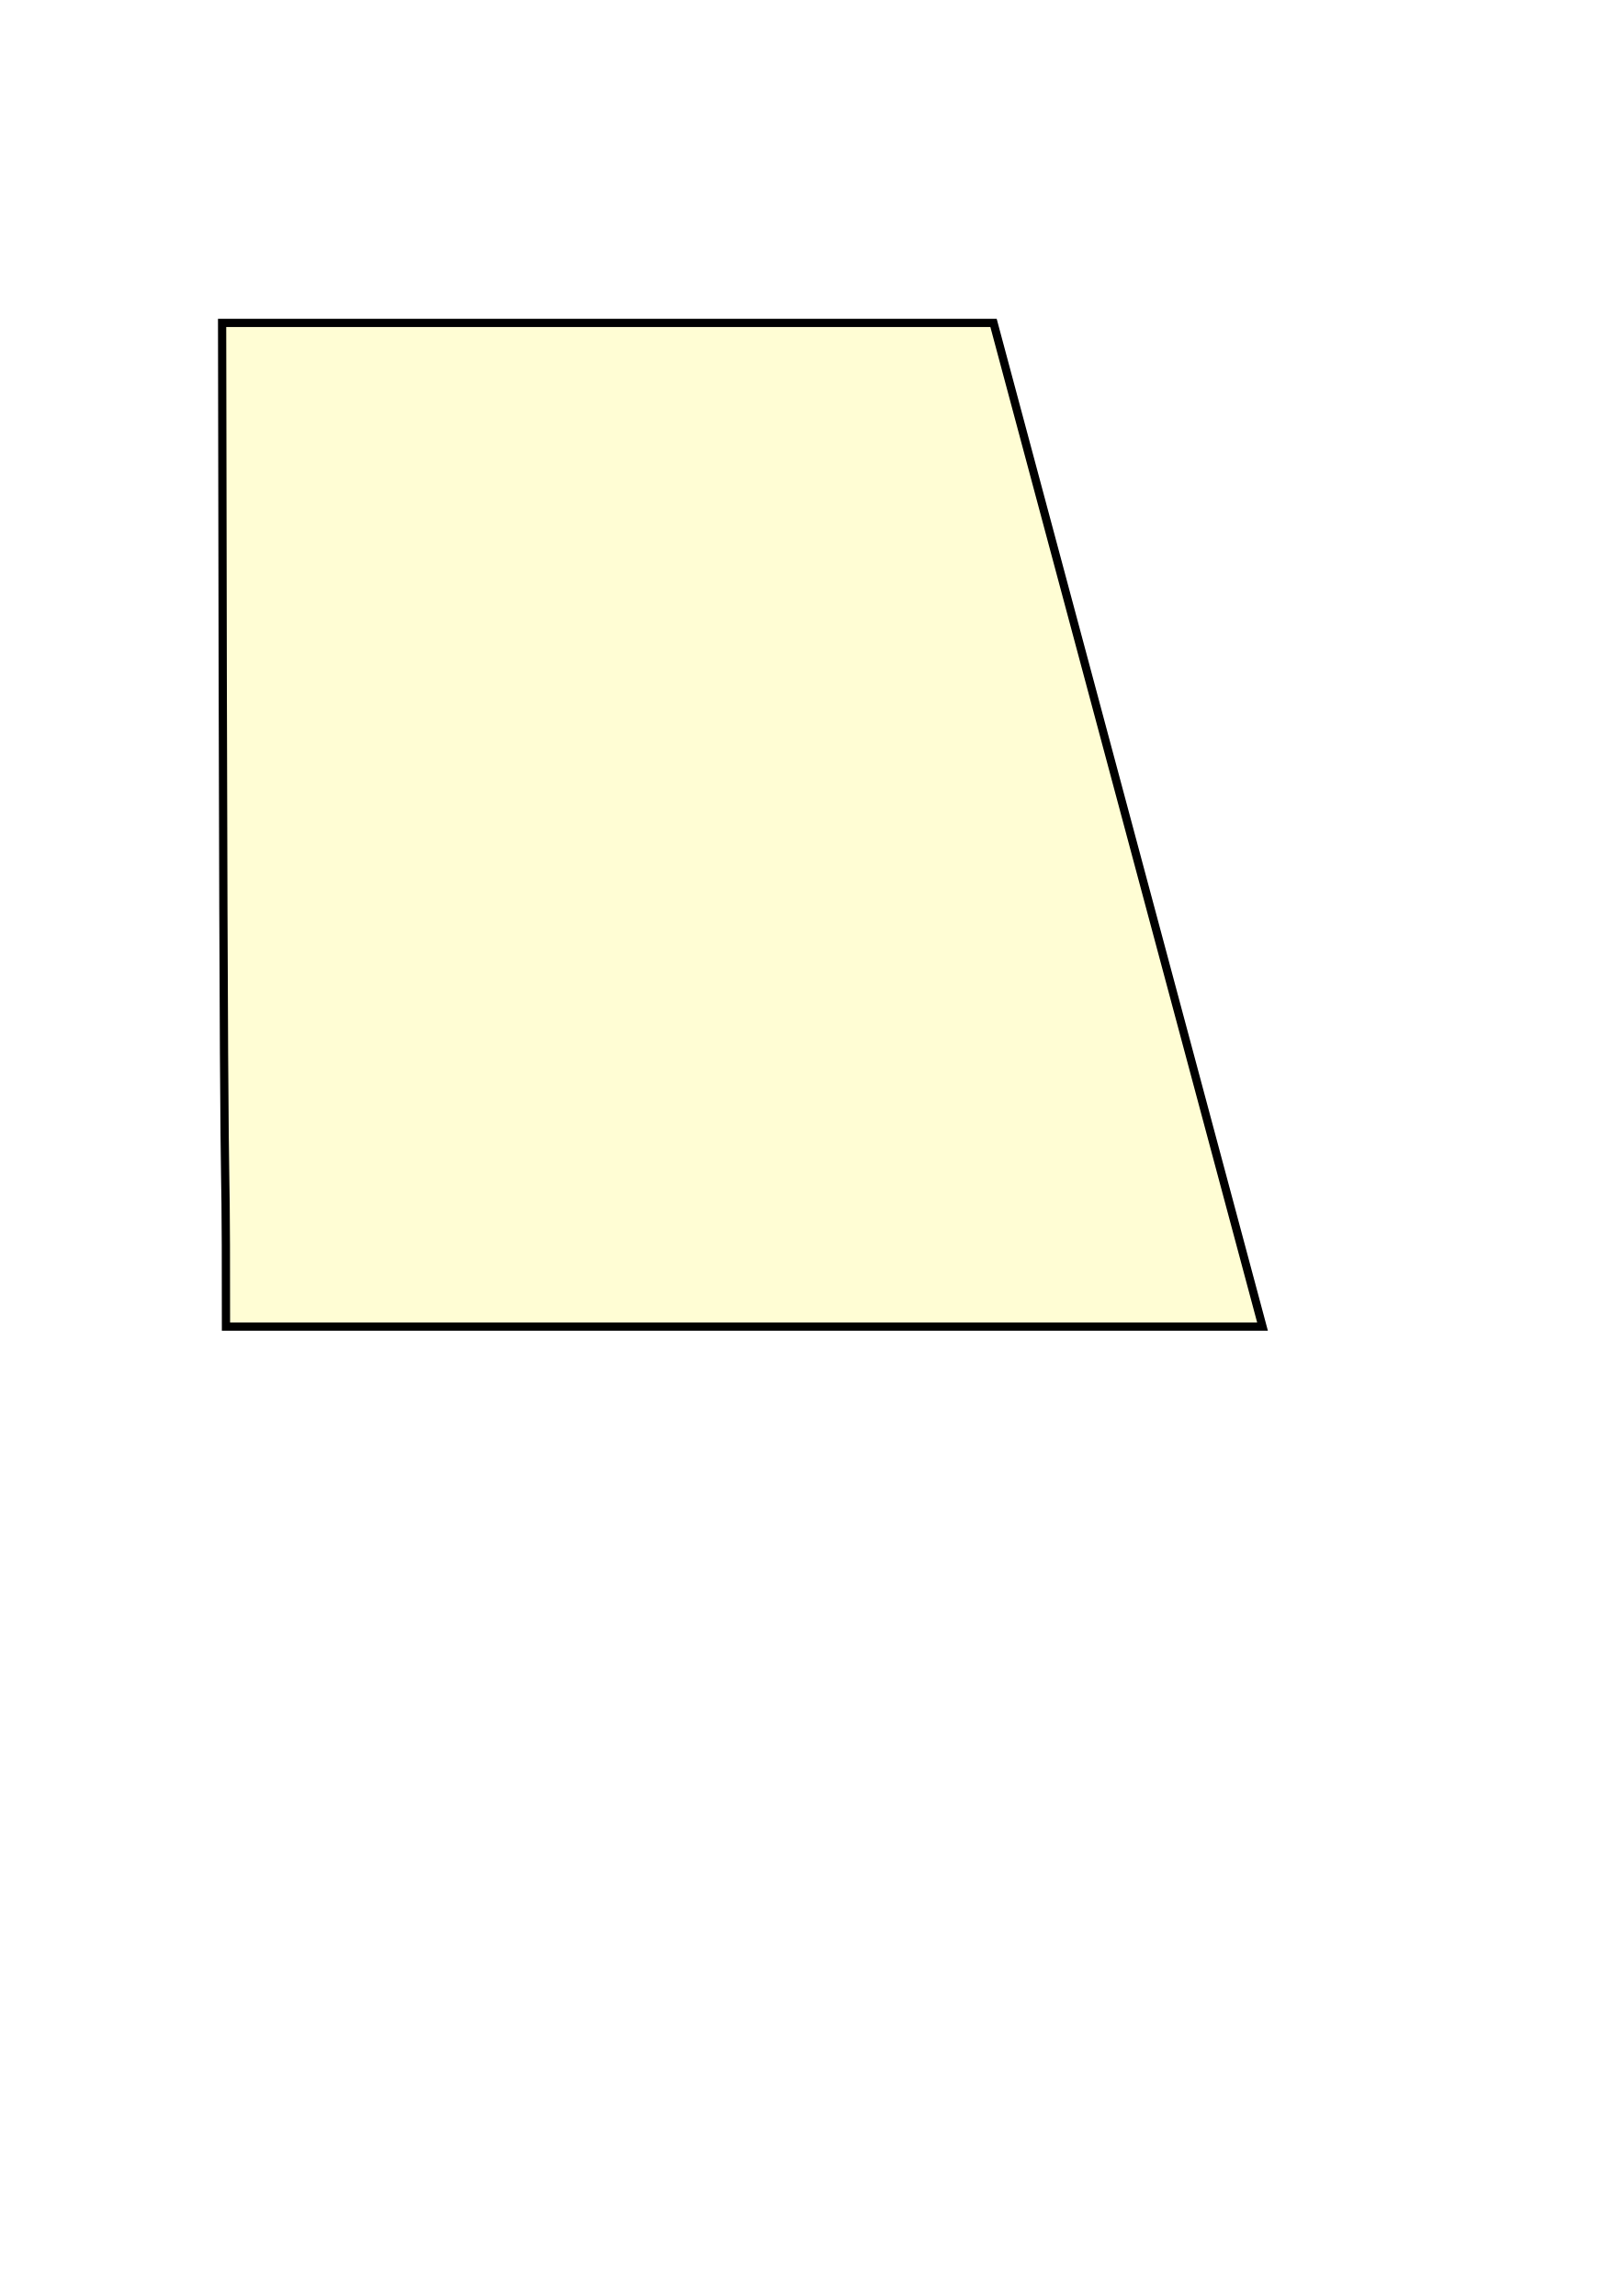
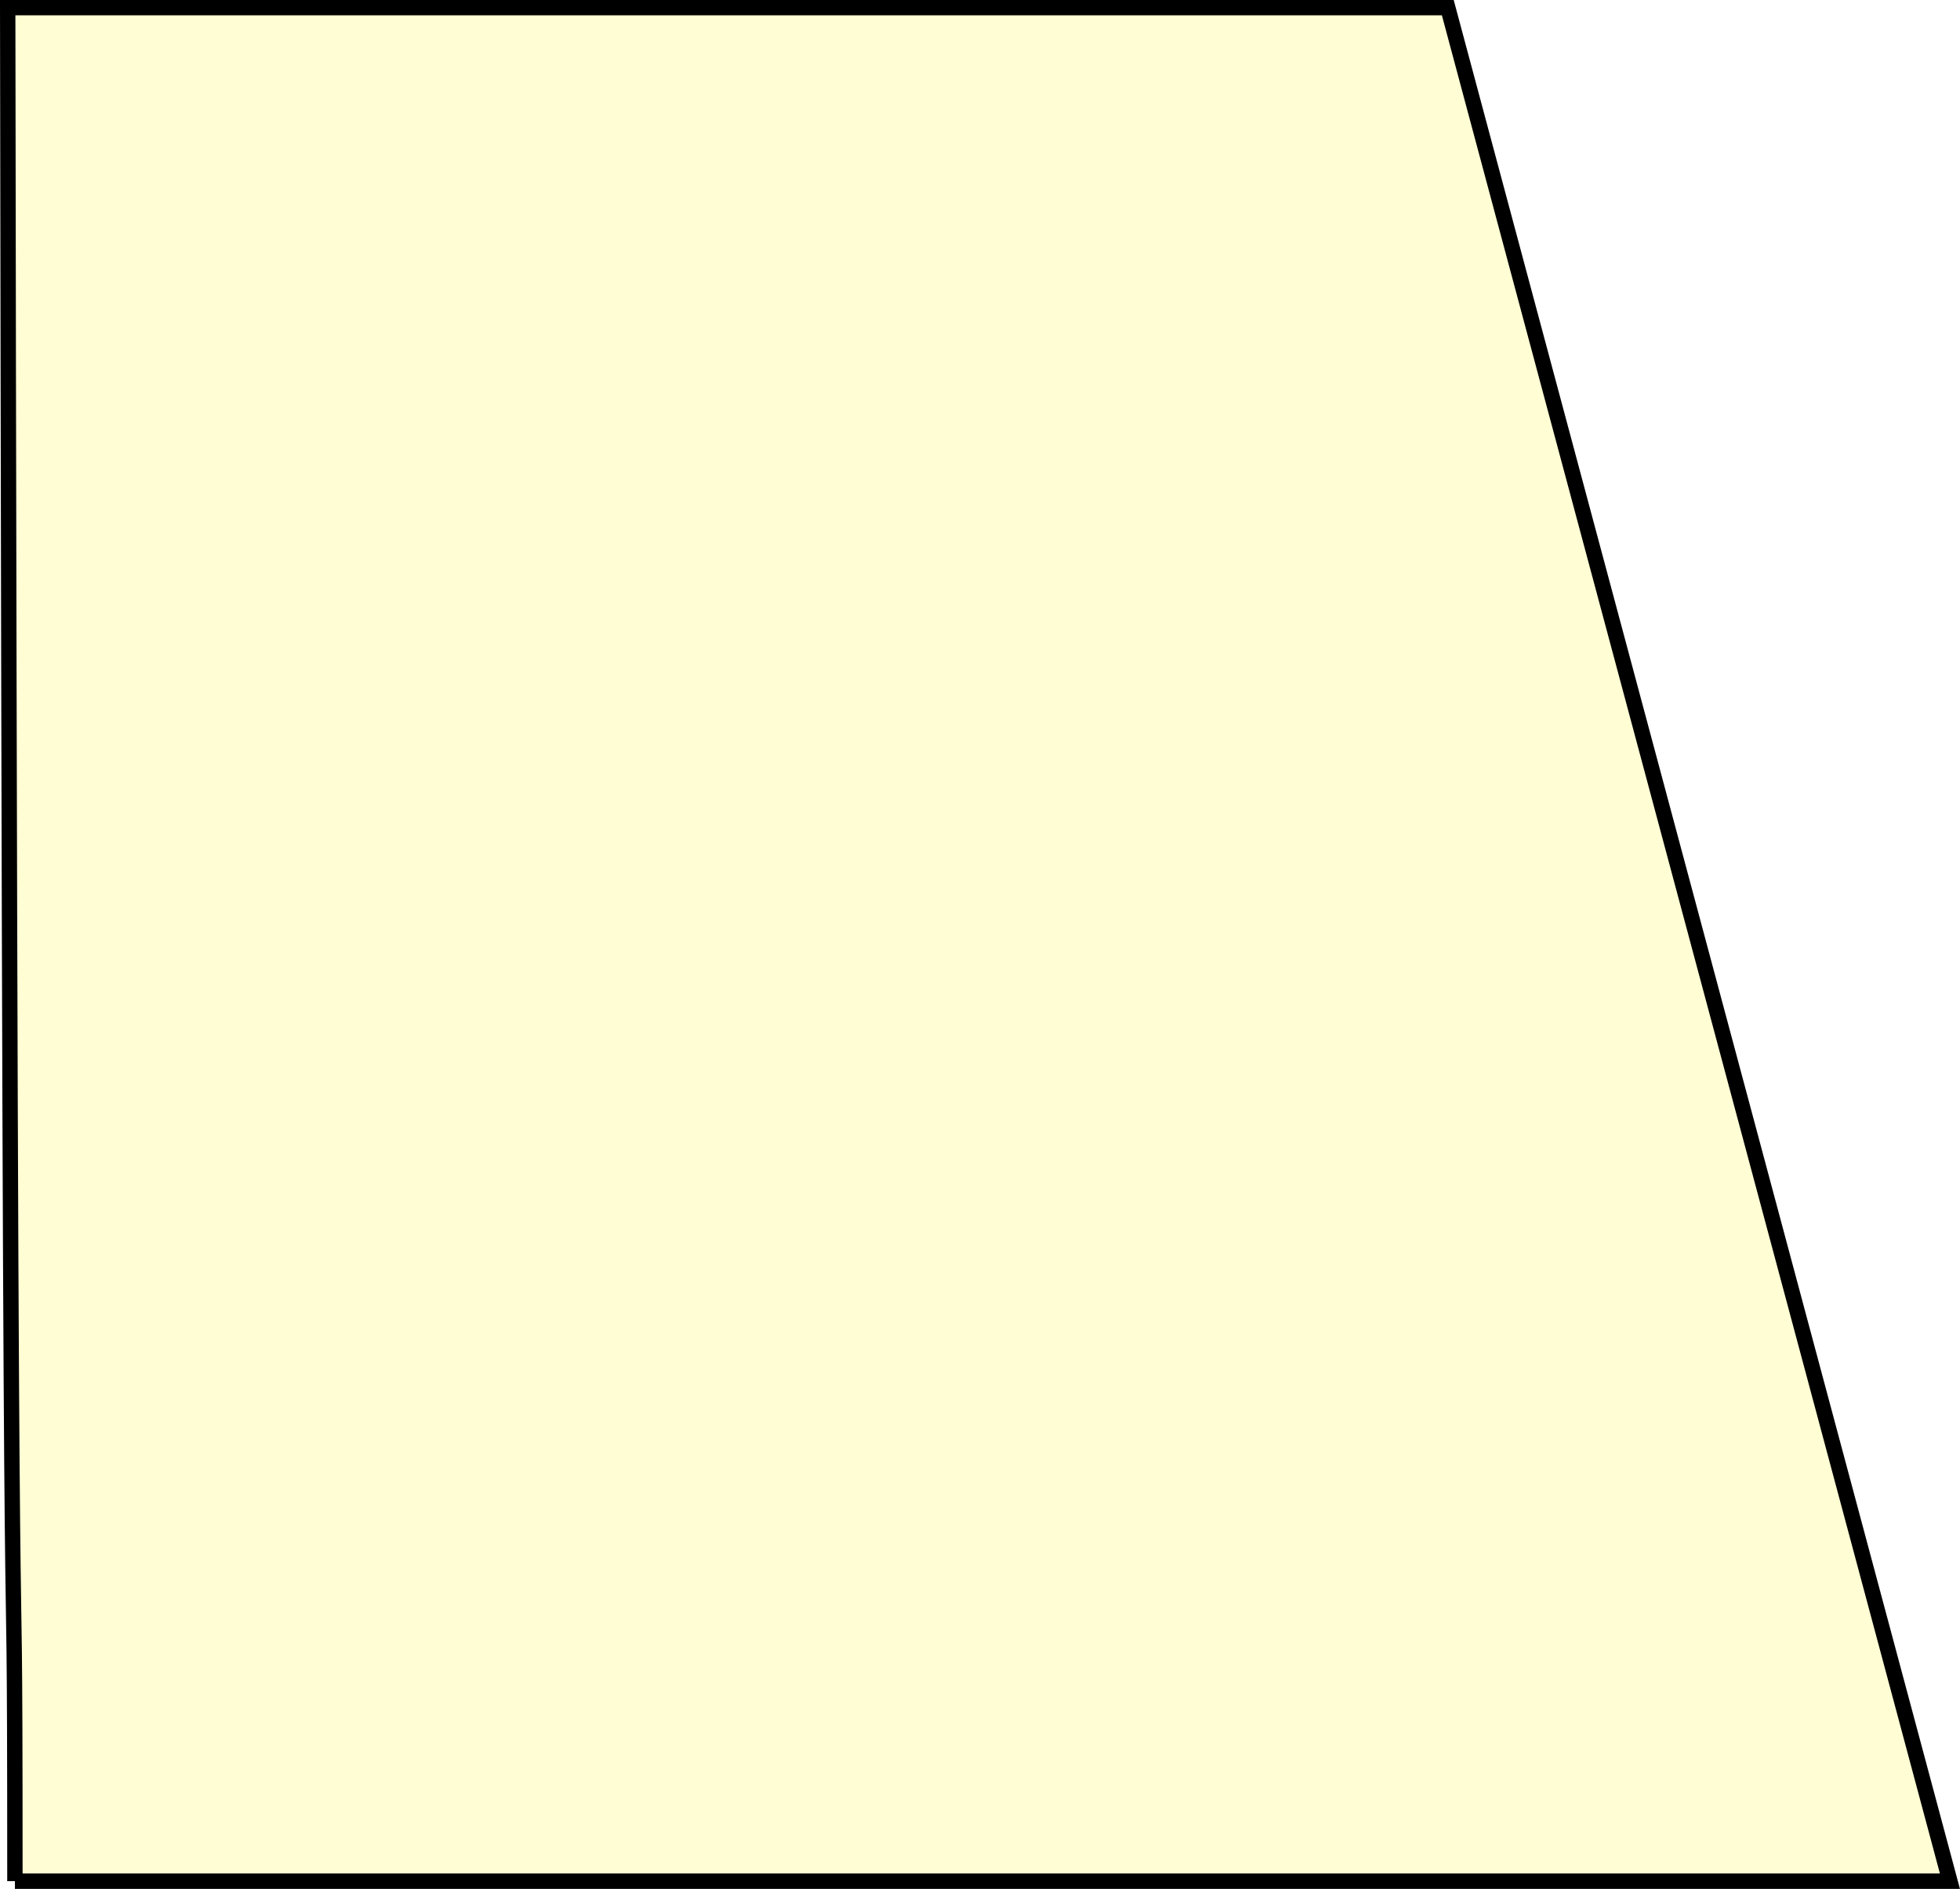
- <svg xmlns="http://www.w3.org/2000/svg" id="svg8" version="1.1" viewBox="0 0 210 297" height="297mm" width="210mm">
-   <defs id="defs2" />
-   <g id="layer1">
-     <path id="path835" d="m 29.226,171.601 134.06,0 L 128.497,41.769 H 28.726 c 0.209,144.749 0.5,92 0.5,129.832 z" style="fill:#fffbaa;stroke:#000000;stroke-width:1.065;stroke-linecap:butt;stroke-linejoin:miter;stroke-opacity:1;fill-opacity:0.498;stroke-miterlimit:4;stroke-dasharray:none" />
-   </g>
+ <svg xmlns="http://www.w3.org/2000/svg" width="135.79" height="130.9" version="1.1">
+   <path d="m1.032 130.36h134.06l-34.788-129.83h-99.771c0.209 144.75 0.5 92 0.5 129.83z" fill="#fffbaa" fill-opacity=".498" stroke="#000" stroke-width="1.065" />
</svg>
